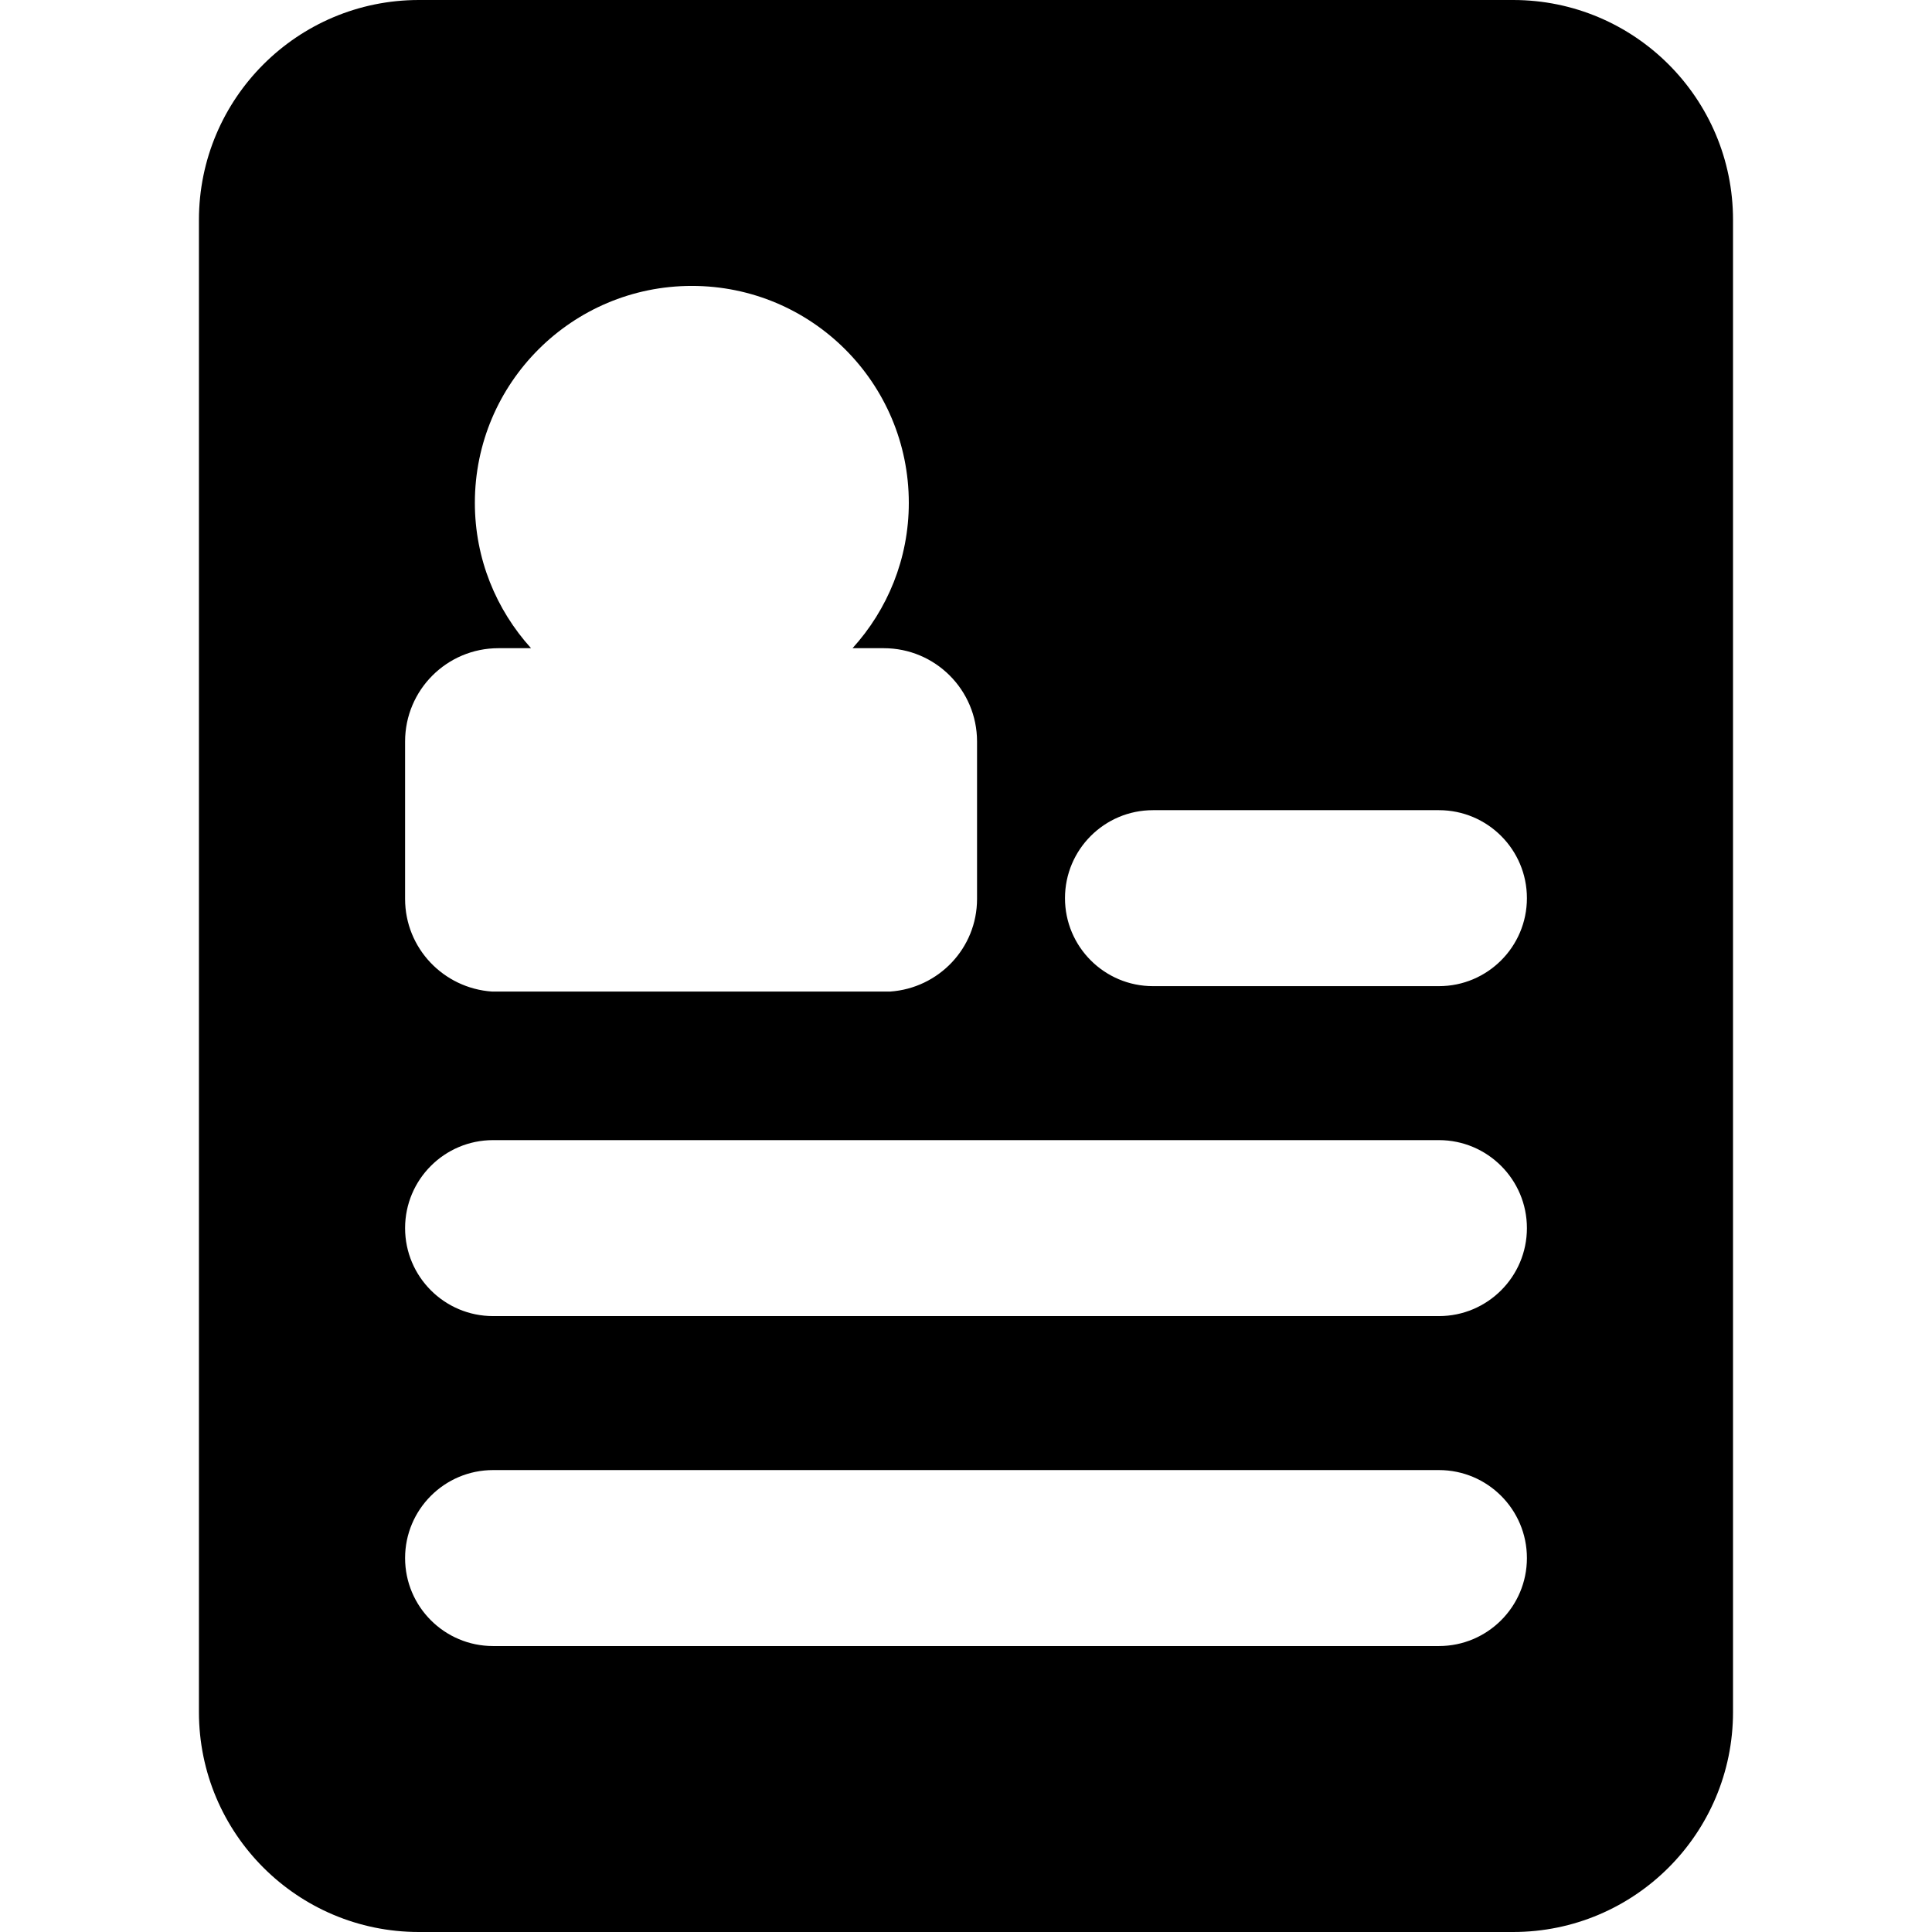
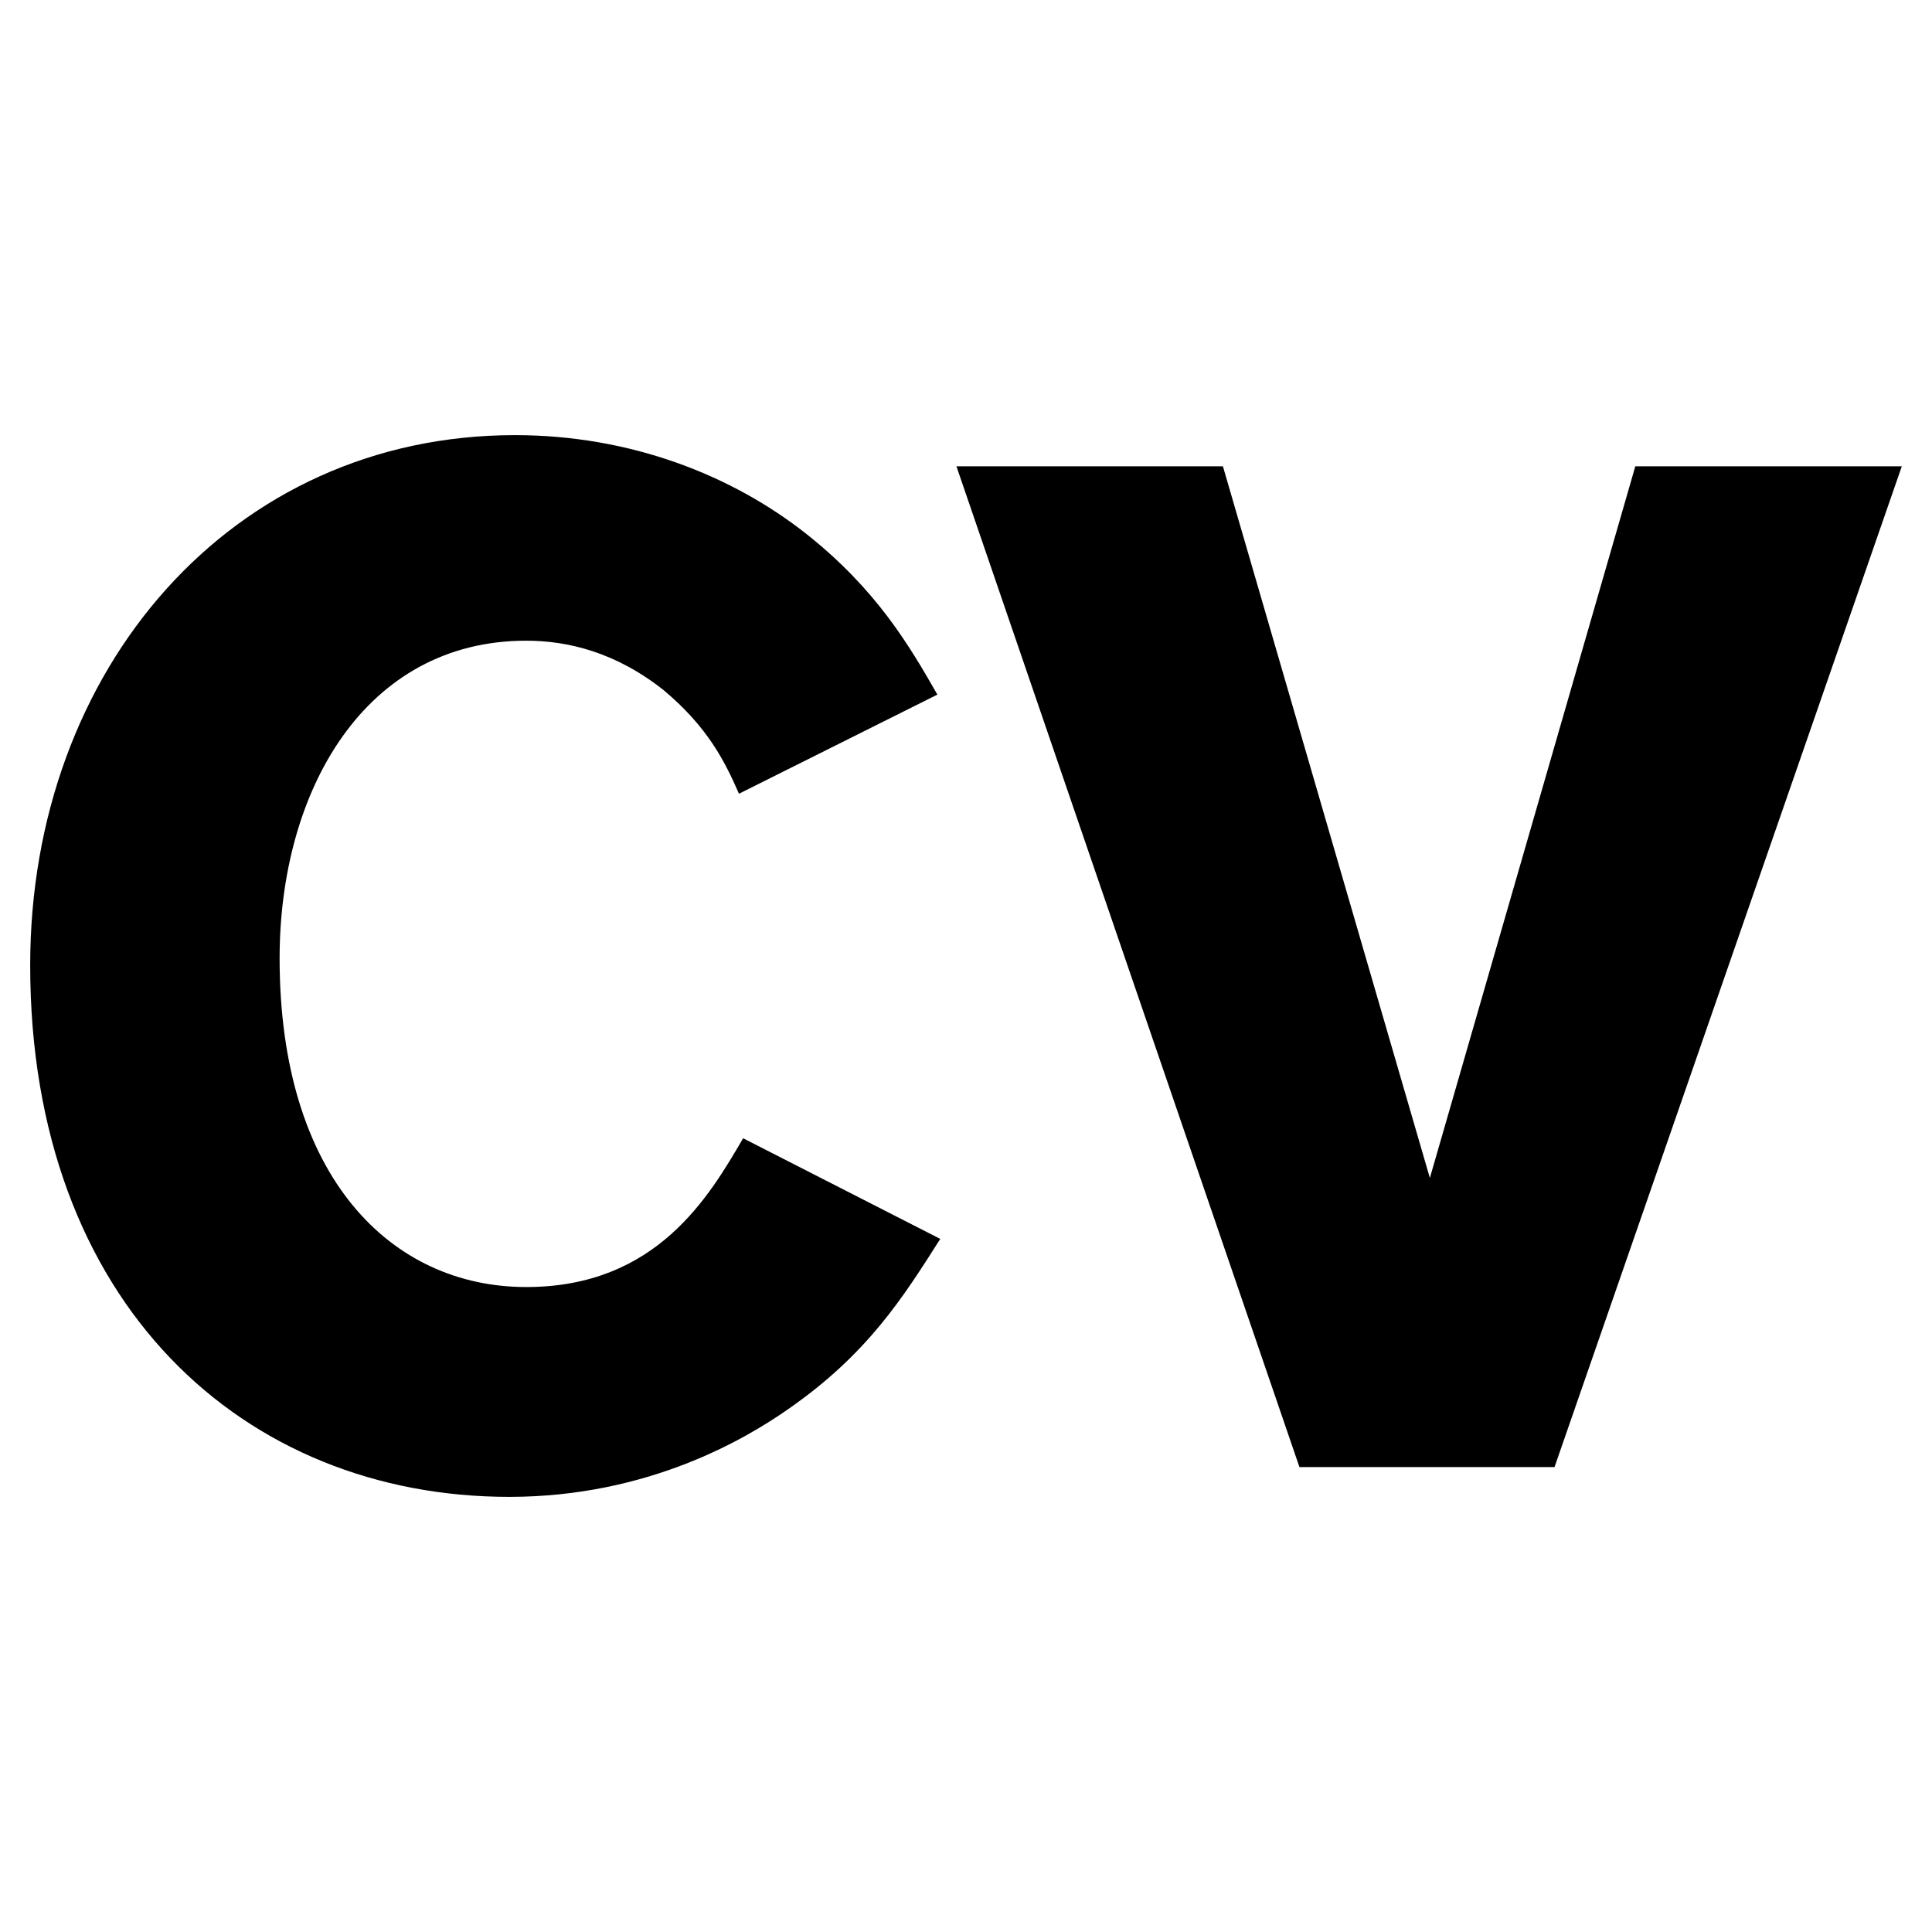
- <svg xmlns="http://www.w3.org/2000/svg" version="1.1" id="Capa_1" x="0px" y="0px" width="43.916px" height="43.916px" viewBox="0 0 43.916 43.916" style="enable-background:new 0 0 43.916 43.916;" xml:space="preserve">
-   <g>
-     <path d="M34.395,0H9.522c-2.762,0-5,2.239-5,5v33.916c0,2.761,2.238,5,5,5h24.871c2.762,0,5-2.239,5-5V5   C39.395,2.239,37.154,0,34.395,0z M9.208,16.855c0-1.172,0.951-2.121,2.121-2.121h0.742c-0.791-0.874-1.277-2.03-1.277-3.304   c0-2.723,2.209-4.931,4.932-4.931c2.725,0,4.932,2.207,4.932,4.932c0,1.272-0.486,2.429-1.279,3.303h0.709   c1.172,0,2.121,0.949,2.121,2.121v3.578c0,1.122-0.875,2.03-1.975,2.106h-9.051c-1.1-0.076-1.975-0.984-1.975-2.106V16.855   L9.208,16.855z M32.708,37.416h-21.5c-1.104,0-2-0.896-2-2s0.896-2,2-2h21.5c1.104,0,2,0.896,2,2S33.812,37.416,32.708,37.416z    M32.708,29.916h-21.5c-1.104,0-2-0.896-2-2s0.896-2,2-2h21.5c1.104,0,2,0.896,2,2S33.812,29.916,32.708,29.916z M32.708,22.416   h-6.5c-1.104,0-2-0.896-2-2c0-1.104,0.896-2,2-2h6.5c1.104,0,2,0.896,2,2C34.708,21.52,33.812,22.416,32.708,22.416z" />
+ <svg xmlns="http://www.w3.org/2000/svg" width="512" height="512" viewBox="0 0 512 512" version="1.1" id="svg8">
+   <defs id="defs2" />
+   <g id="layer6">
+     <path style="stroke-width:0.077" d="m 249.18,328.324 c -9.788,15.384 -19.179,30.434 -40.221,45.055 -11.257,7.891 -37.165,23.306 -73.991,23.306 -70.258,0 -126.968,-51.08 -126.968,-140.884 0,-78.486 53.345,-140.486 128.466,-140.486 30.434,0 57.474,10.522 77.387,26.304 18.414,14.65 27.038,29.303 34.563,42.456 l -52.58,26.273 c -3.761,-8.626 -8.29,-17.649 -19.913,-27.406 -12.784,-10.155 -25.54,-13.152 -36.46,-13.152 -42.821,0 -65.364,39.825 -65.364,84.145 0,58.239 29.7,87.143 65.364,87.143 34.563,0 48.48,-24.042 57.474,-39.426 l 52.243,26.672 z M 433.374,123.573 H 504 L 411.963,388.795 H 344.366 L 253.462,123.573 h 70.624 l 54.843,188.6 z" id="path2" />
  </g>
-   <g>
- </g>
-   <g>
- </g>
-   <g>
- </g>
-   <g>
- </g>
-   <g>
- </g>
-   <g>
- </g>
-   <g>
- </g>
-   <g>
- </g>
-   <g>
- </g>
-   <g>
- </g>
-   <g>
- </g>
-   <g>
- </g>
-   <g>
- </g>
-   <g>
- </g>
-   <g>
- </g>
</svg>
